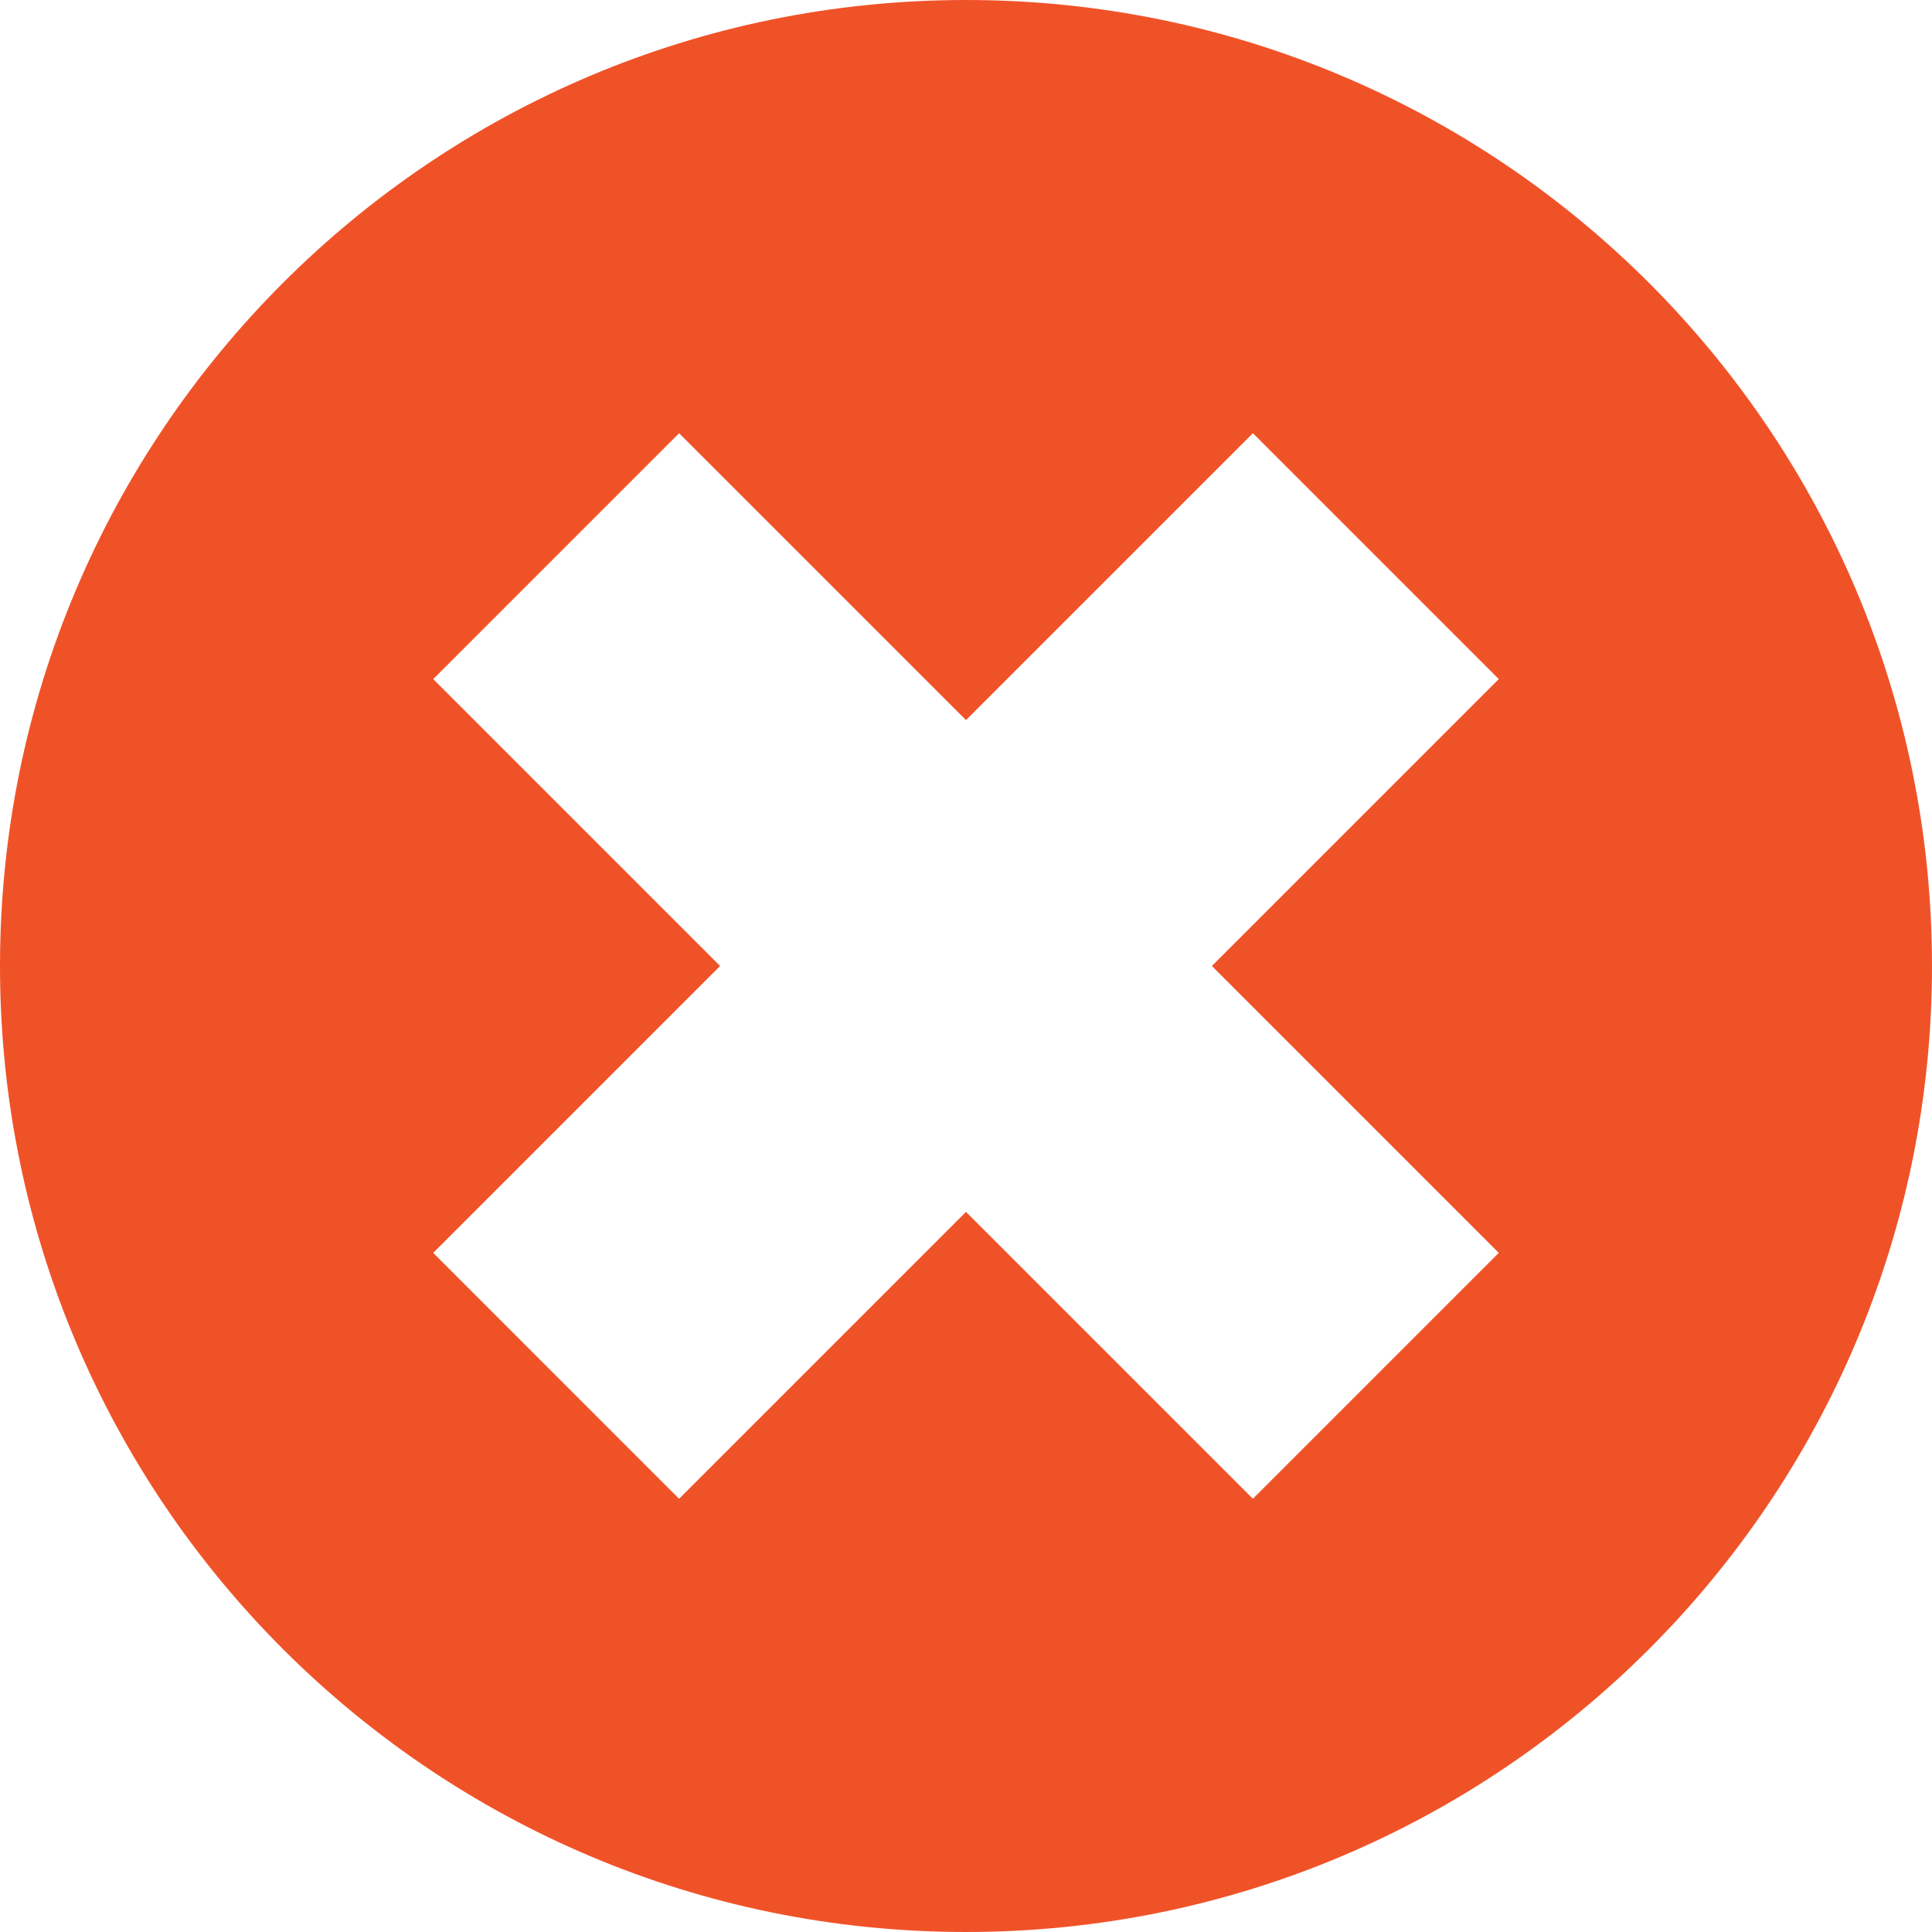
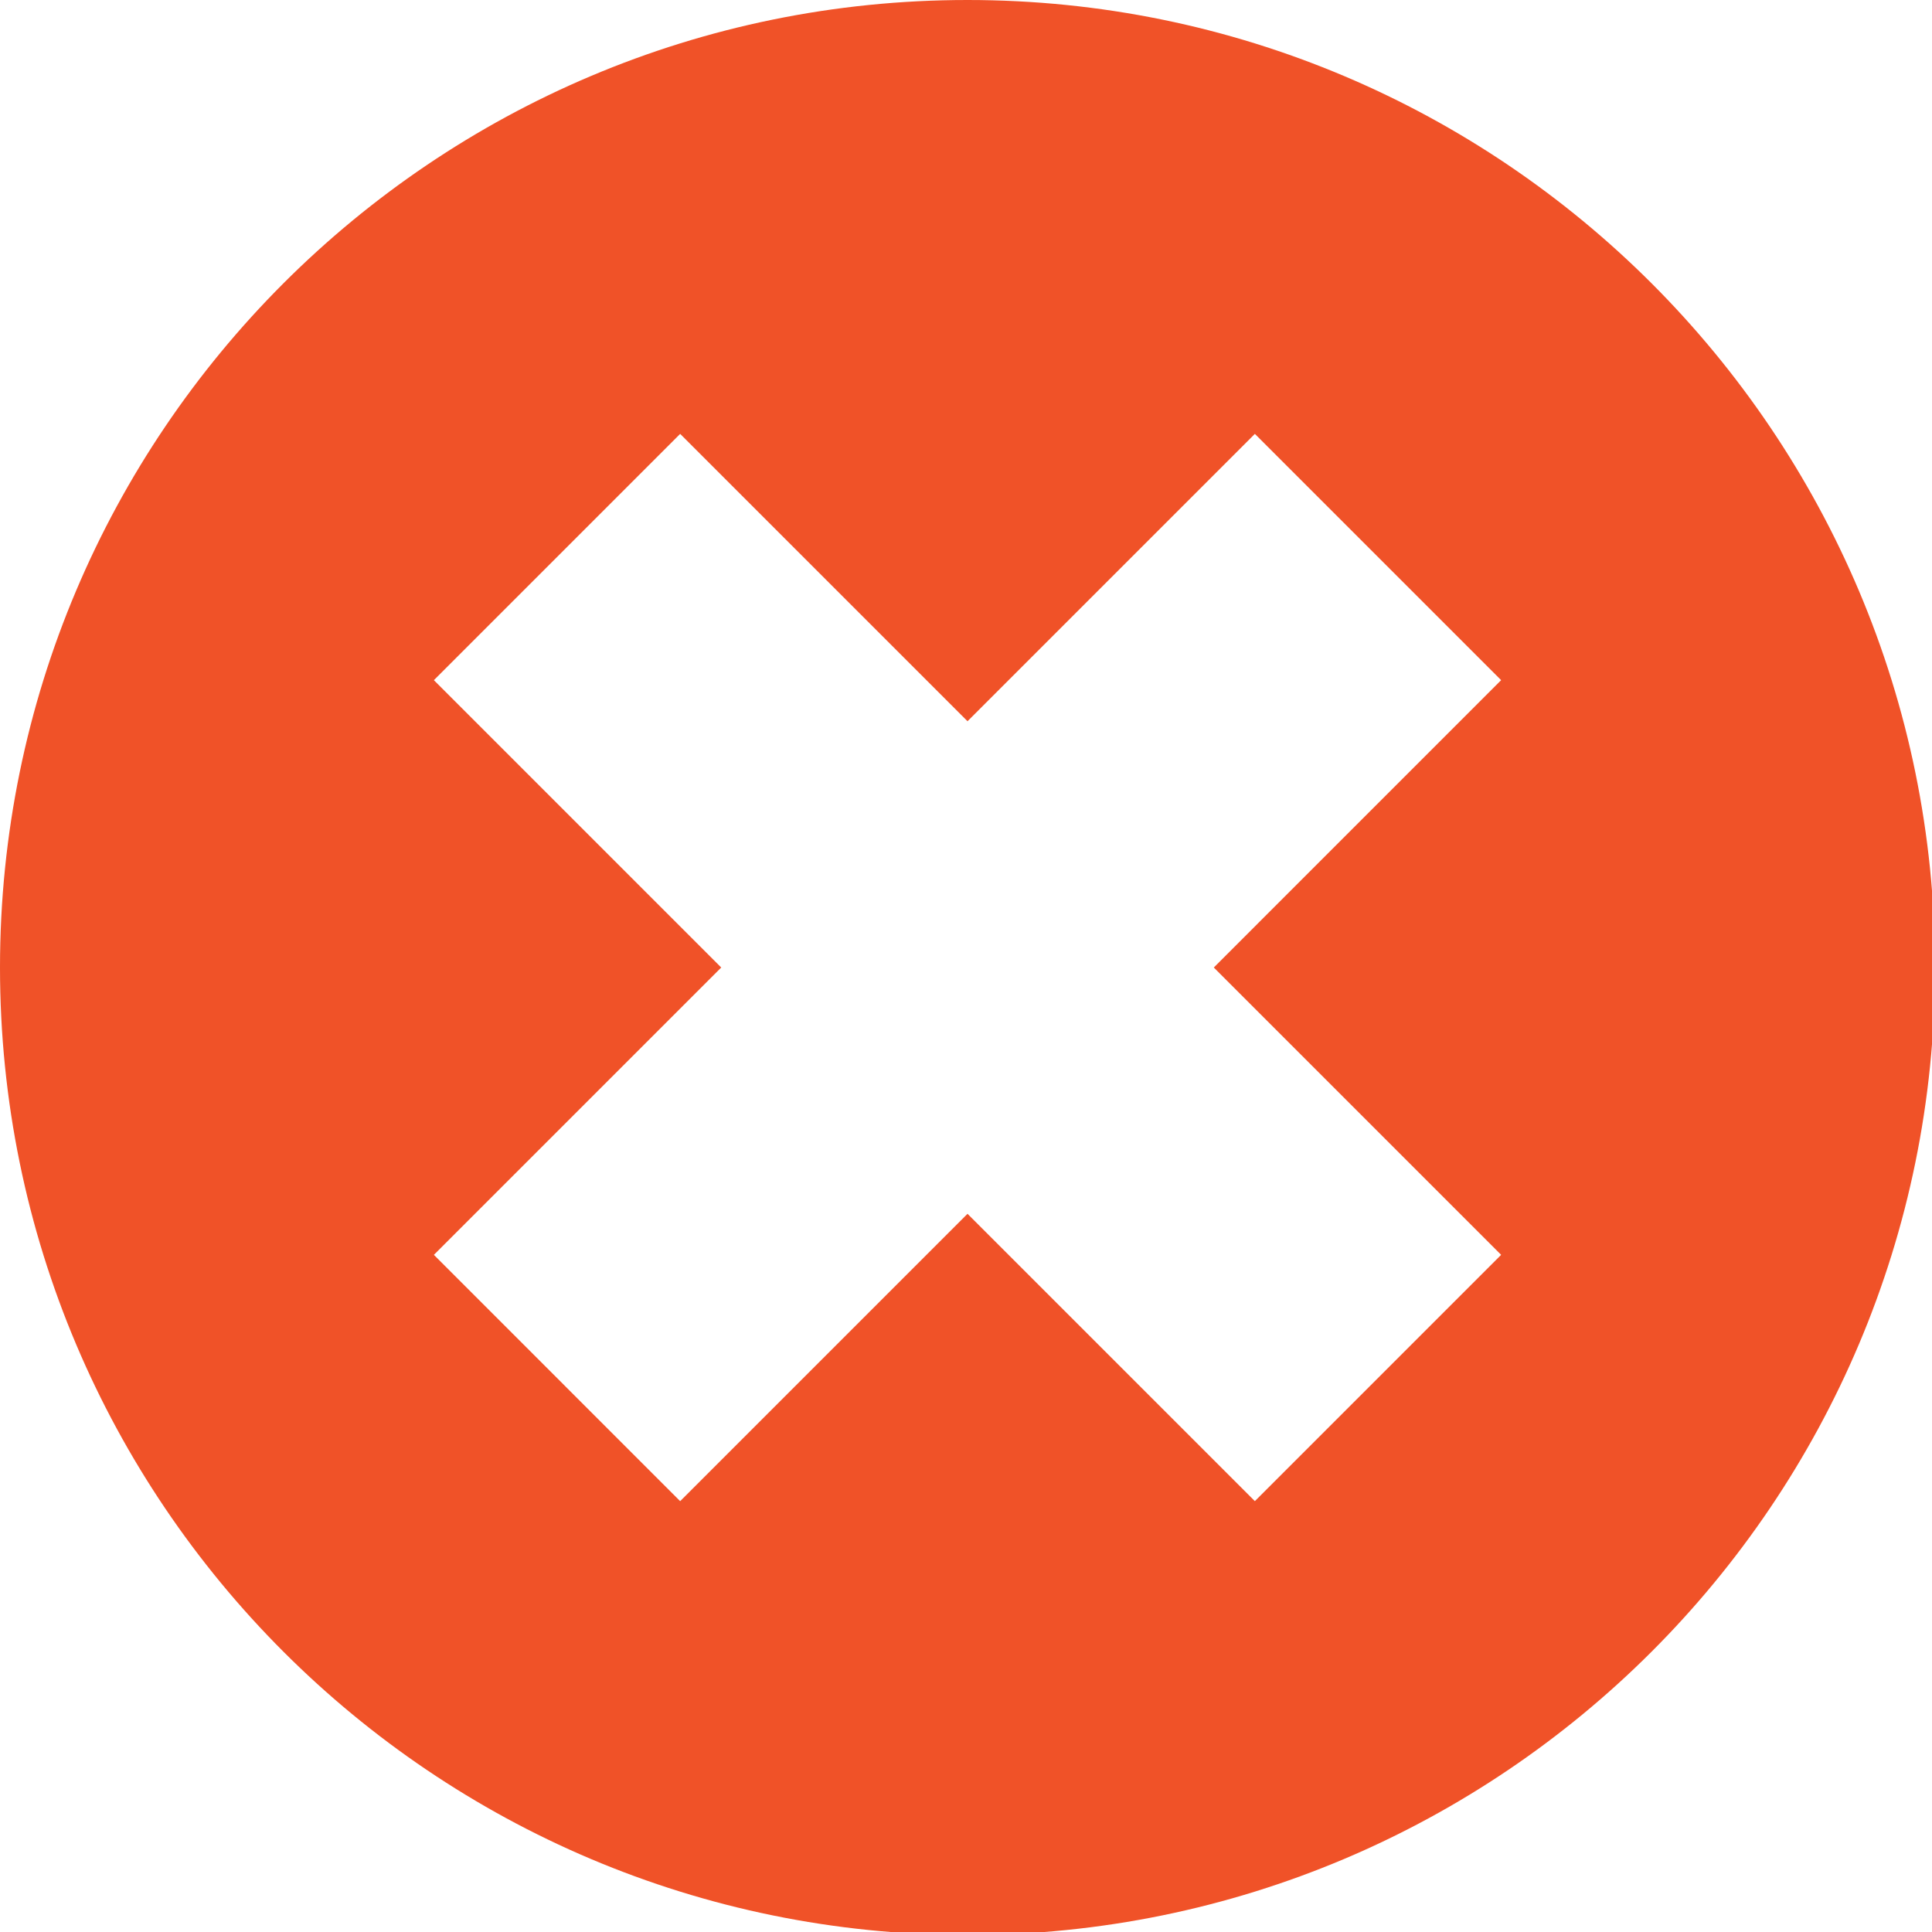
- <svg xmlns="http://www.w3.org/2000/svg" version="1.1" id="Layer_1" x="0px" y="0px" viewBox="0 0 426.667 426.667" style="enable-background:new 0 0 426.667 426.667;" xml:space="preserve">
-   <path style="fill:#F05228;" d="M213.333,0C95.514,0,0,95.514,0,213.333s95.514,213.333,213.333,213.333  s213.333-95.514,213.333-213.333S331.153,0,213.333,0z M330.995,276.689l-54.302,54.306l-63.36-63.356l-63.36,63.36l-54.302-54.31  l63.356-63.356l-63.356-63.36l54.302-54.302l63.36,63.356l63.36-63.356l54.302,54.302l-63.356,63.36L330.995,276.689z" />
+ <svg xmlns="http://www.w3.org/2000/svg" version="1.1" viewBox="0 0 426 426" preserveAspectRatio="xMinYMid" xml:space="preserve">
+   <path style="fill:#F05228;" d="M213.333,0C95.514,0,0,95.514,0,213.333s95.514,213.333,213.333,213.333 s213.333-95.514,213.333-213.333S331.153,0,213.333,0z M330.995,276.689l-54.302,54.306l-63.36-63.356l-63.36,63.36l-54.302-54.31 l63.356-63.356l-63.356-63.36l54.302-54.302l63.36,63.356l63.36-63.356l54.302,54.302l-63.356,63.36L330.995,276.689z" />
</svg>
